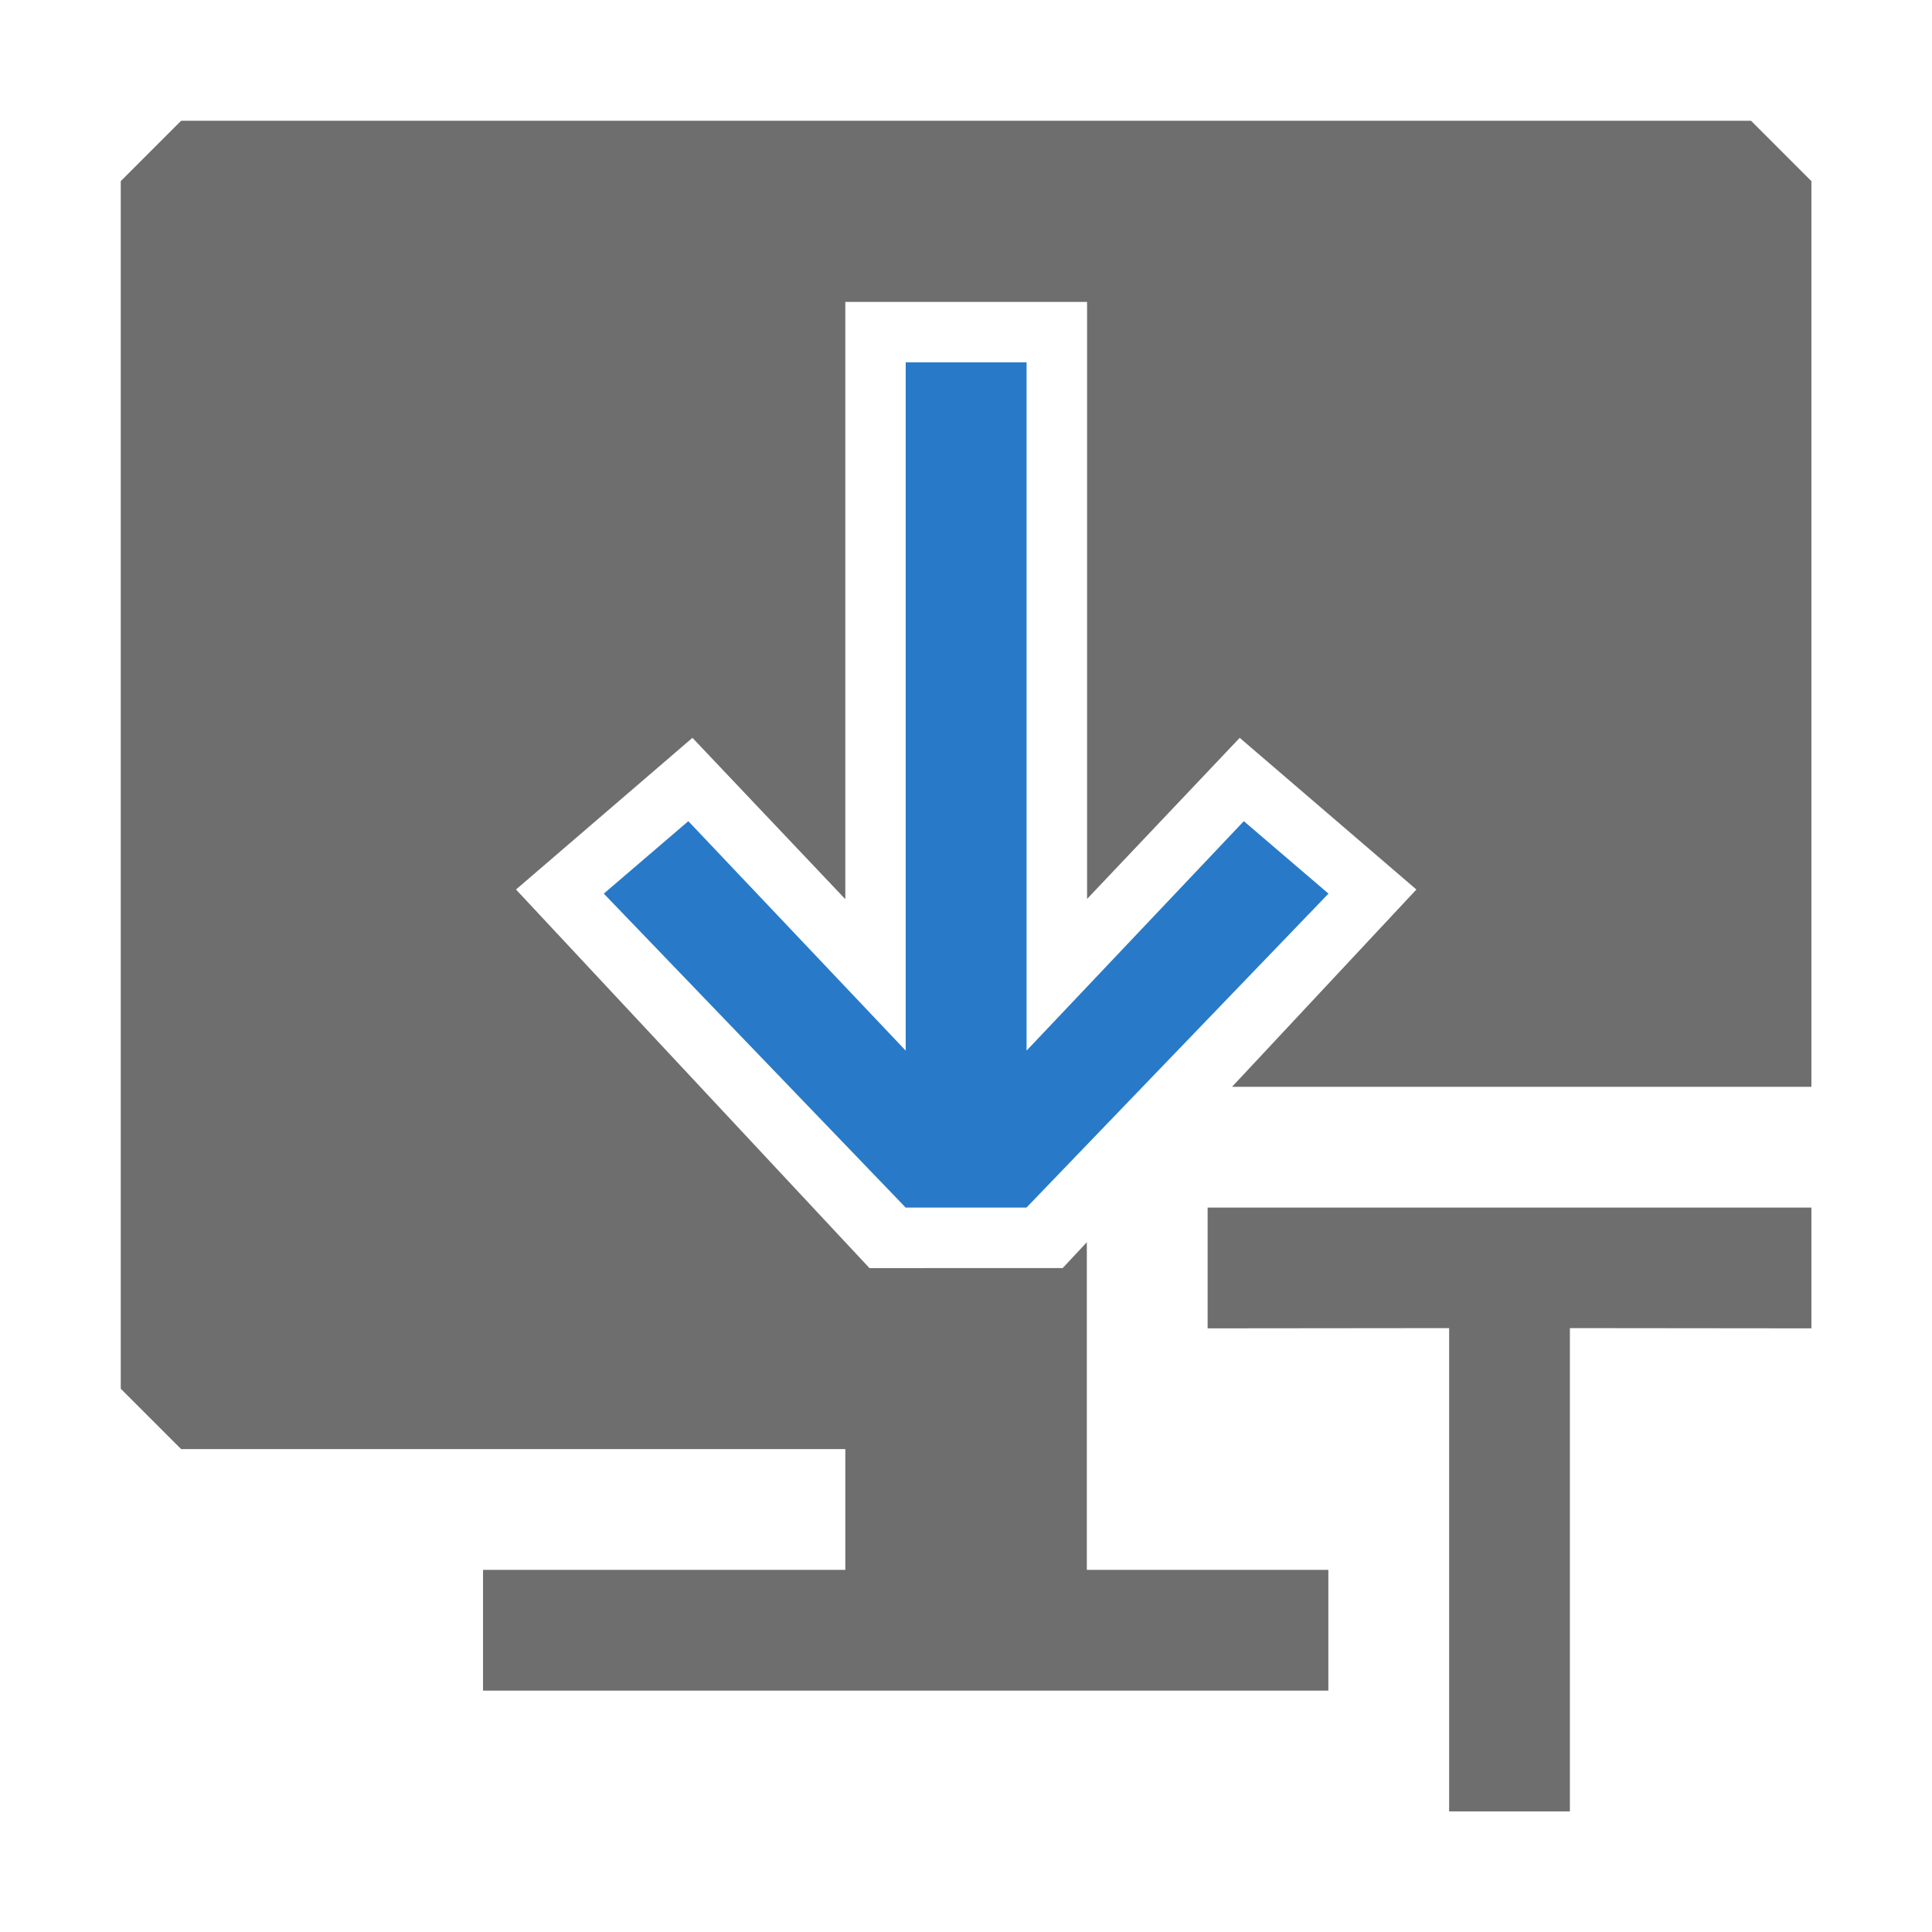
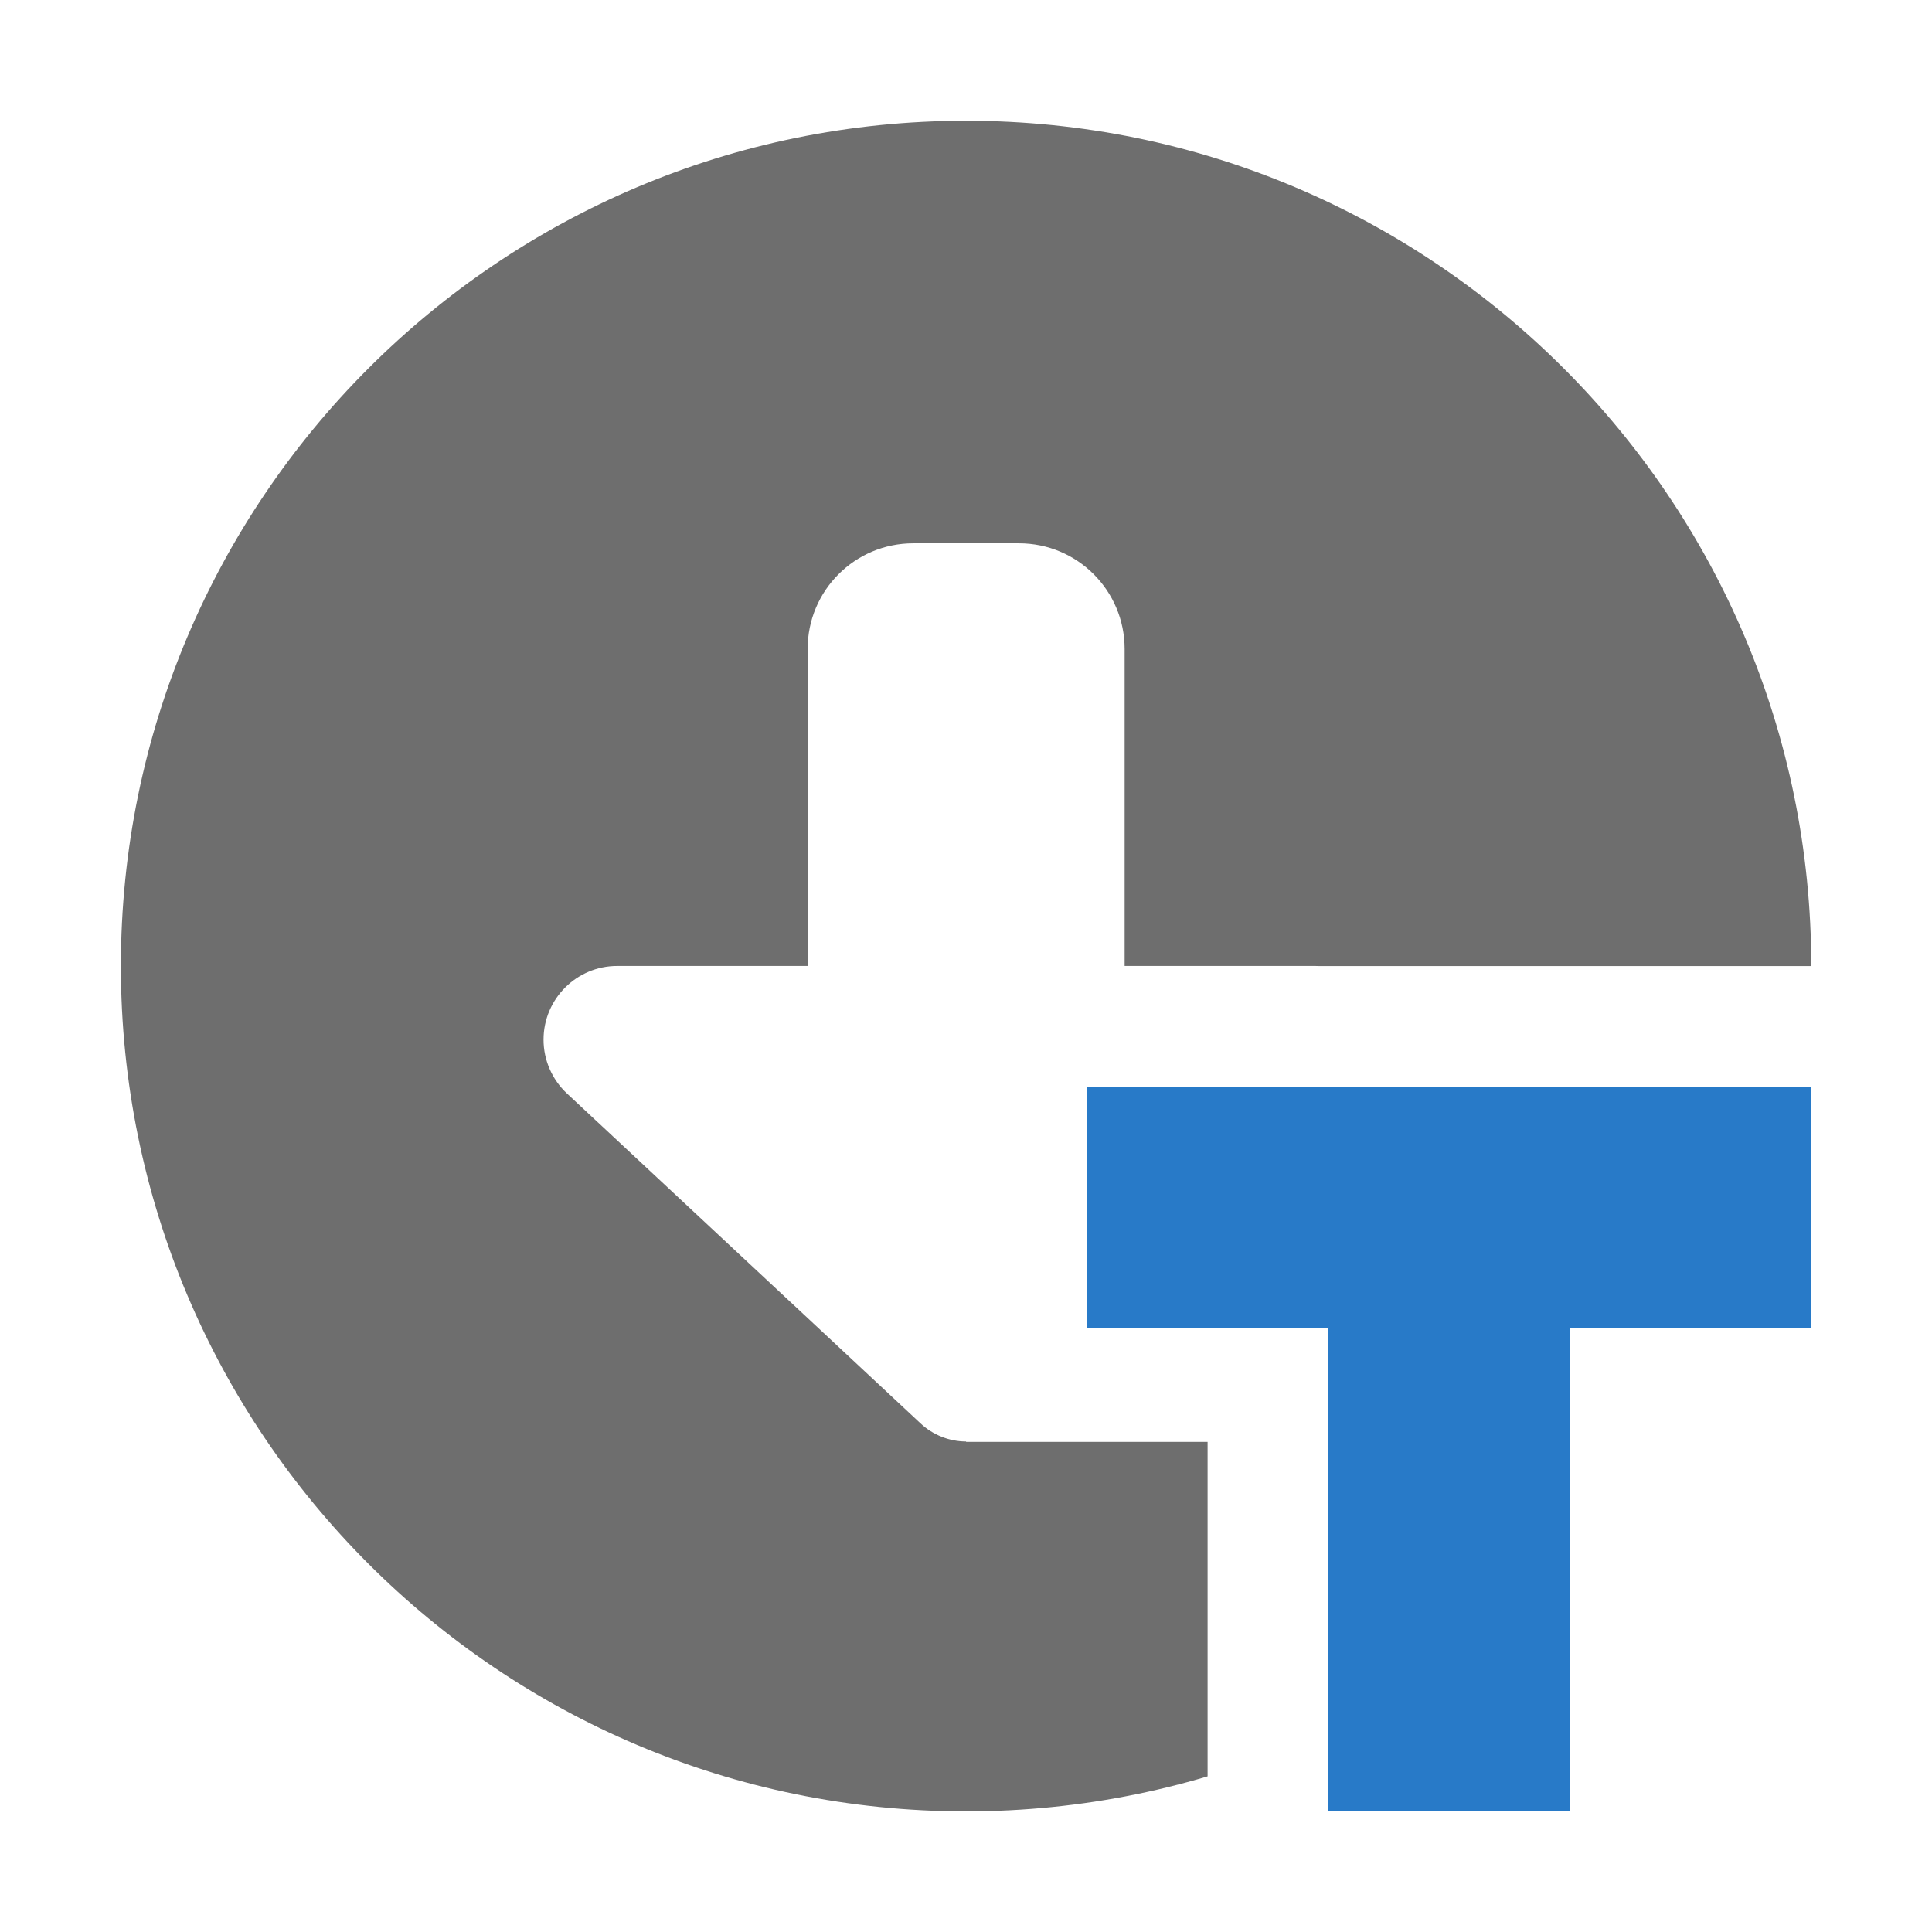
<svg xmlns="http://www.w3.org/2000/svg" xmlns:xlink="http://www.w3.org/1999/xlink" width="16" height="16" viewBox="0 0 4.233 4.233" version="1.1" id="svg1" xml:space="preserve">
  <defs id="defs1">
    <clipPath clipPathUnits="userSpaceOnUse" id="clipPath48">
      <rect style="display:block;fill:#f38282;fill-opacity:0.281;stroke-width:0.375;stroke-linejoin:round;paint-order:stroke fill markers" id="rect48" width="7" height="2" x="14.008" y="8.835" />
    </clipPath>
    <clipPath clipPathUnits="userSpaceOnUse" id="clipPath50">
      <use x="0" y="0" xlink:href="#g49" id="use50" />
    </clipPath>
    <clipPath clipPathUnits="userSpaceOnUse" id="clipPath60">
      <g id="g61" transform="translate(-1.2598424e-8,1)" style="display:block">
        <rect style="fill:#f38282;fill-opacity:1;stroke-width:0.317;stroke-linejoin:round;paint-order:stroke fill markers" id="rect60" width="5" height="3" x="11" y="13" />
        <rect style="fill:#f38282;fill-opacity:1;stroke-width:0.459;stroke-linejoin:round;paint-order:stroke fill markers" id="rect61" width="7" height="3" x="9" y="10" />
      </g>
    </clipPath>
-     <clipPath clipPathUnits="userSpaceOnUse" id="clipPath1">
-       <path id="path1" style="display:none;fill:#af34b3;stroke-width:2.614;stroke-linecap:square;paint-order:stroke fill markers" d="M 7,7.446 5.734,6.11 4.273,7.366 l 2.927,3.135 1.6,-2.33e-4 L 11.729,7.366 10.266,6.11 9.002,7.444 V 2.5 H 7 Z" />
-       <path id="lpe_path-effect1" style="display:block;fill:#af34b3;stroke-width:2.614;stroke-linecap:square;paint-order:stroke fill markers" class="powerclip" d="M -4,-4 H 20 V 19 H -4 Z M 7,7.446 5.734,6.11 4.273,7.366 l 2.927,3.135 1.6,-2.33e-4 L 11.729,7.366 10.266,6.11 9.002,7.444 V 2.5 H 7 Z" />
+     <clipPath clipPathUnits="userSpaceOnUse" id="clipPath6">
+       <path id="path6" style="display:block;fill:#287ac8;fill-opacity:0.35;stroke-width:2.438;stroke-linejoin:round;stroke-dasharray:none" d="M 8,8 8,12 h 2 v 3 H 14 V 12 H 16 V 8 Z" />
+     </clipPath>
+     <clipPath clipPathUnits="userSpaceOnUse" id="clipPath8">
+       <path id="path8" style="display:none;fill:#287ac8;fill-opacity:0.35;stroke-width:2.438;stroke-linejoin:round;stroke-dasharray:none" d="M 8,8 V 11.94 h 2 V 15 H 14 v -3 h 2 V 8 Z" />
+       <path id="lpe_path-effect8" style="display:block;fill:#287ac8;fill-opacity:0.35;stroke-width:2.438;stroke-linejoin:round;stroke-dasharray:none" class="powerclip" d="M -4,-4 H 20 V 20 H -4 Z M 8,8 V 11.94 h 2 V 15 H 14 v -3 h 2 V 8 Z" />
    </clipPath>
  </defs>
  <g id="layer1">
-     <g style="fill:none" id="g1" transform="scale(0.2645833)" clip-path="none">
-       <path id="path3" style="clip-rule:evenodd;fill:#6e6e6e;fill-opacity:1;fill-rule:evenodd;stroke:#000000;stroke-width:0;stroke-linecap:round;stroke-linejoin:round" d="M 1.5,1 1,1.5 v 10 L 1.5,12 h 5.5 v 1 h -3 v 1 H 11 V 13 H 9 V 12 9 H 15 V 1.5 L 14.5,1 Z" clip-path="url(#clipPath1)" />
-       <path id="rect1" style="fill:#6e6e6e;fill-opacity:1;stroke-width:2.44;stroke-linejoin:round" d="m 11.028,10 0,1 2,-0.002 0,4.002 h 1 l 0,-4.002 2,0.002 v -1 z" transform="translate(-1.027839)" />
-       <path id="path4" style="fill:#287ac8;fill-opacity:1;stroke-width:2.614;stroke-linecap:square;paint-order:stroke fill markers" d="M 7.5,3 H 8.501 l 1e-7,5.7 L 10.3,6.8 l 0.701,0.6 L 8.5,10 h -1 l -2.5,-2.6 0.7,-0.6 L 7.5,8.7 Z" />
+     <g style="fill:none" id="g1" transform="scale(0.2645833)">
+       <path d="m 8,1 a 6.999,7 0 1 0 0,14 6.999,7 0 1 0 0,-14 z M 11.305,9.055 8.377,11.787 c -0.104,0.096 -0.238,0.15 -0.377,0.15 -0.139,0 -0.276,-0.055 -0.377,-0.15 l -2.928,-2.732 c -0.123,-0.115 -0.194,-0.276 -0.194,-0.446 0,-0.336 0.273,-0.61 0.61,-0.61 h 1.577 v -2.625 c 0,-0.484 0.391,-0.875 0.875,-0.875 h 0.875 c 0.484,0 0.875,0.391 0.875,0.875 v 2.625 H 10.89 c 0.336,0 0.61,0.273 0.61,0.61 0,0.17 -0.071,0.331 -0.194,0.446 z" id="path1" style="stroke-width:0.027;fill:#6e6e6e;fill-opacity:1" clip-path="url(#clipPath8)" />
+       <path id="rect1" style="fill:#287ac8;fill-opacity:1;stroke-width:2.438;stroke-linejoin:round;stroke-dasharray:none" d="M 9,9 V 11 H 11 v 4 h 2 v -4 h 2 V 9 Z" />
    </g>
  </g>
</svg>
